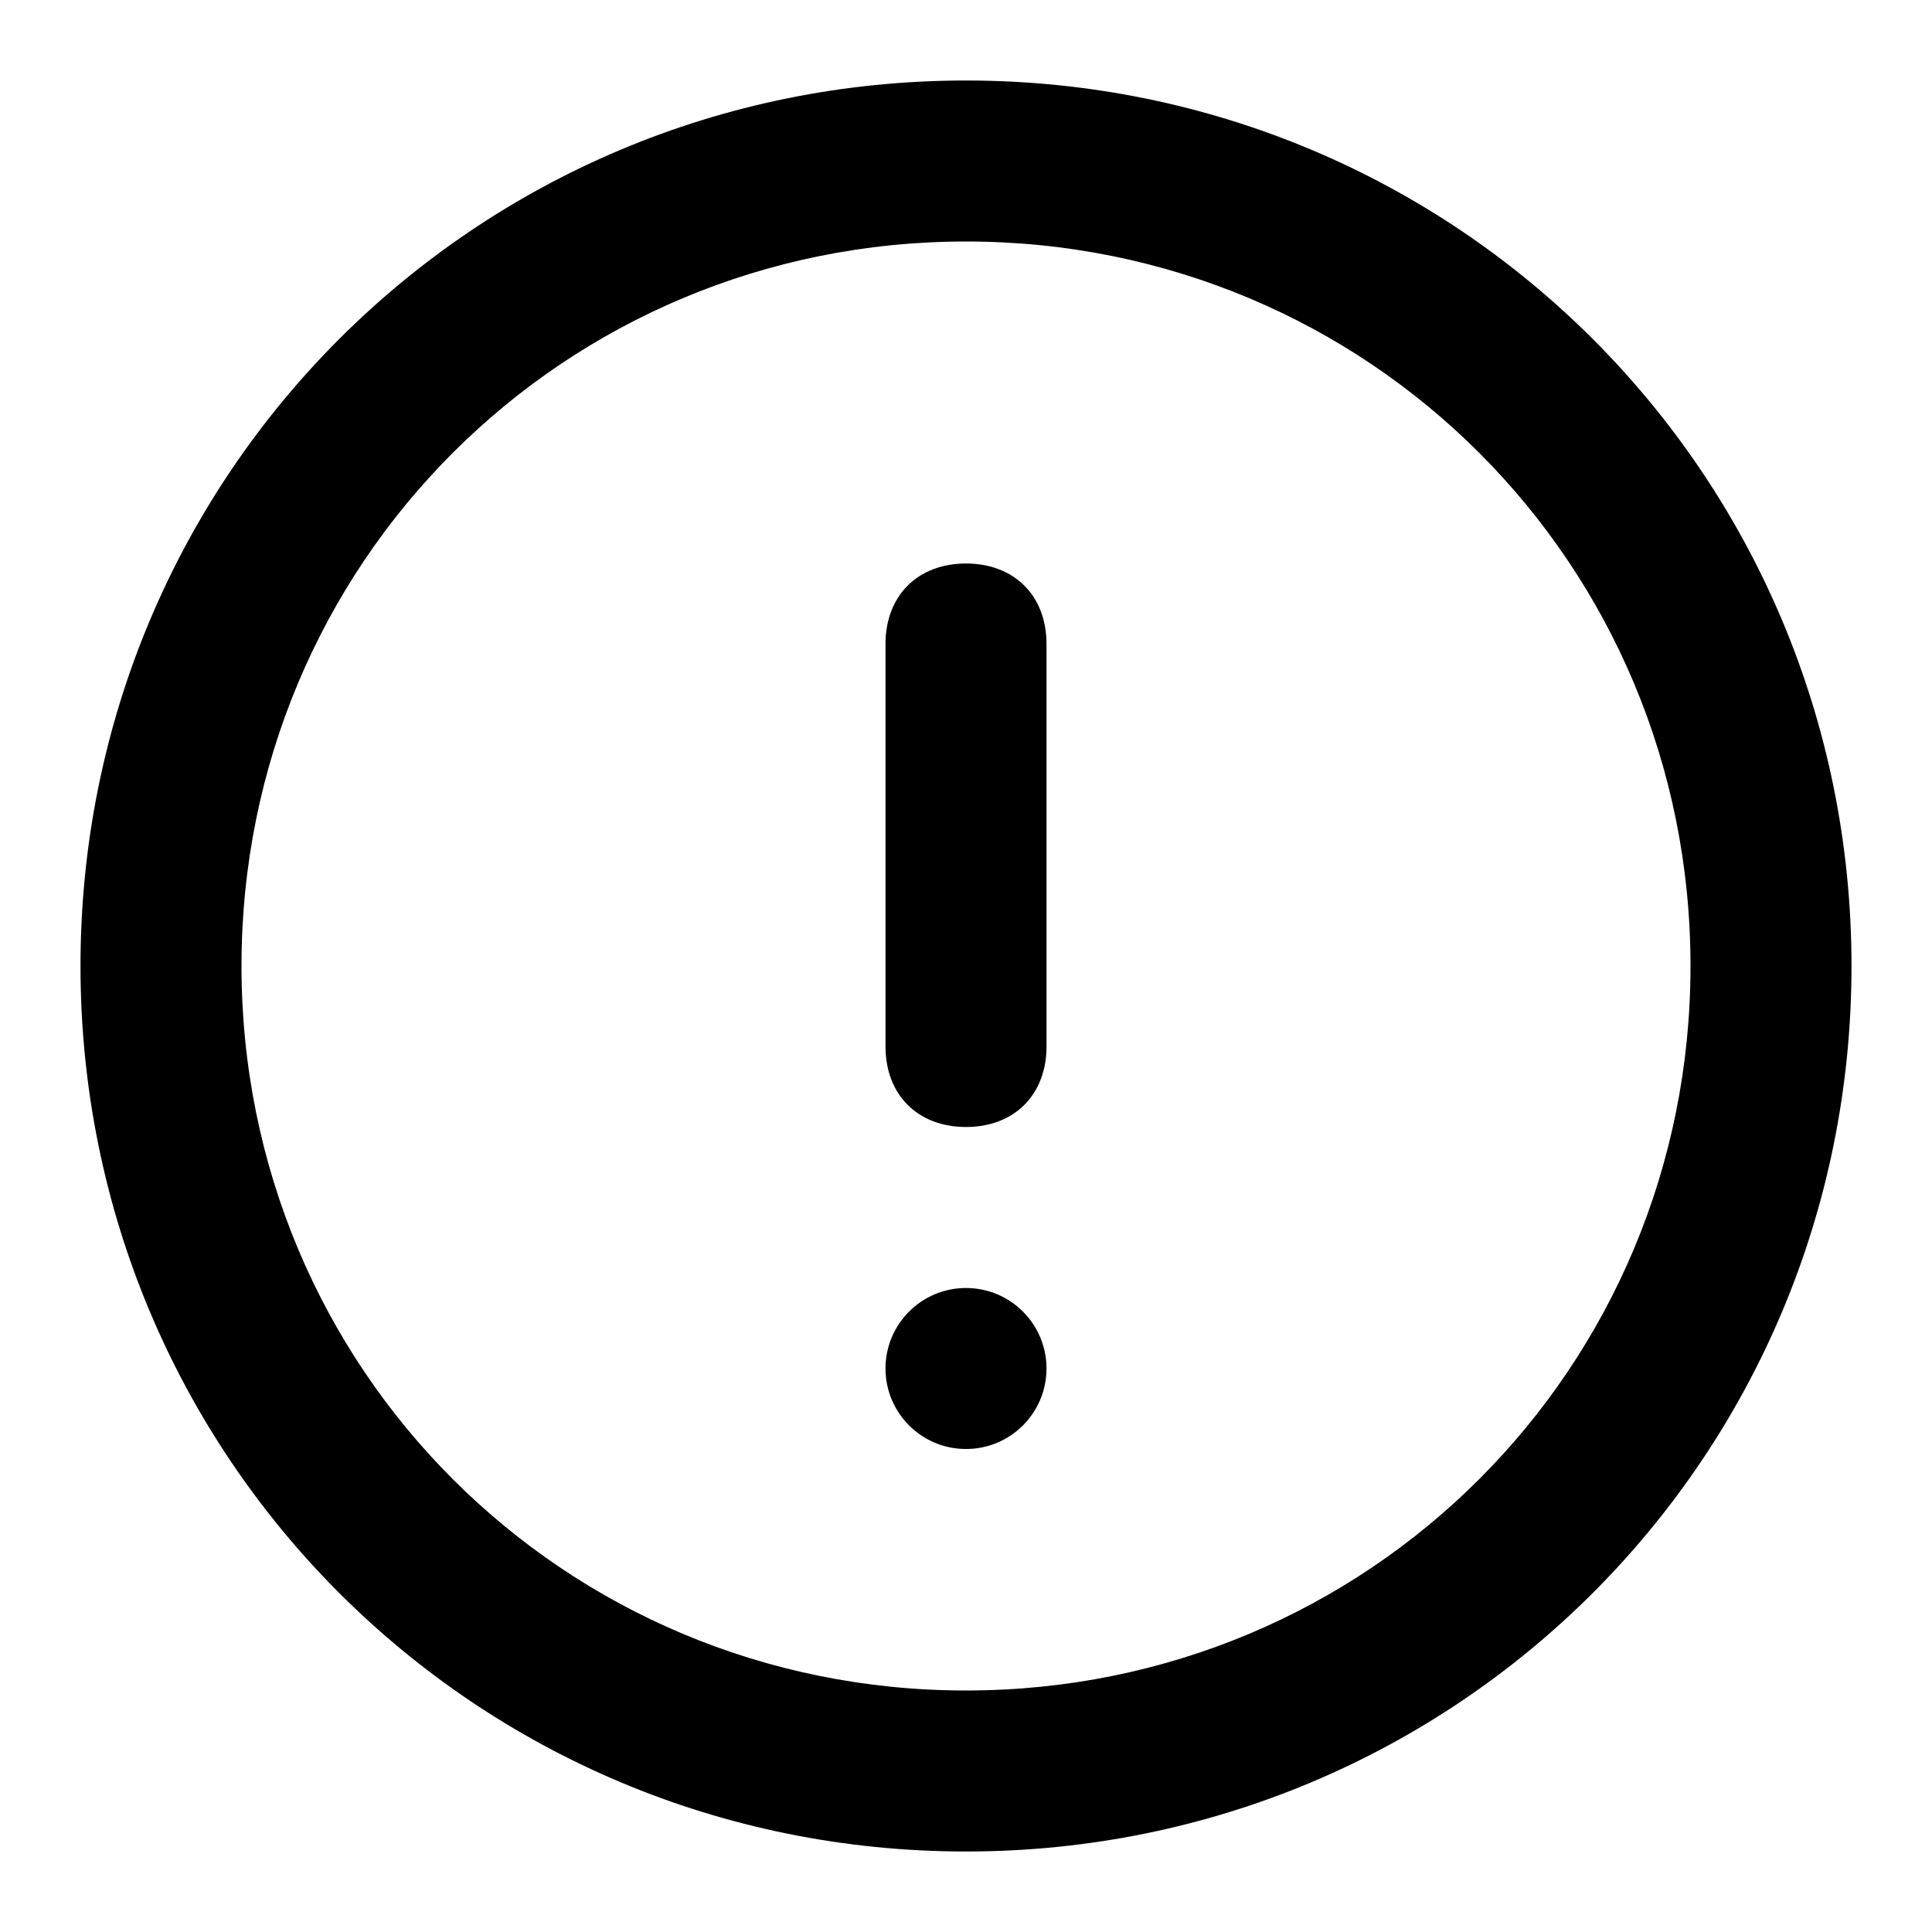
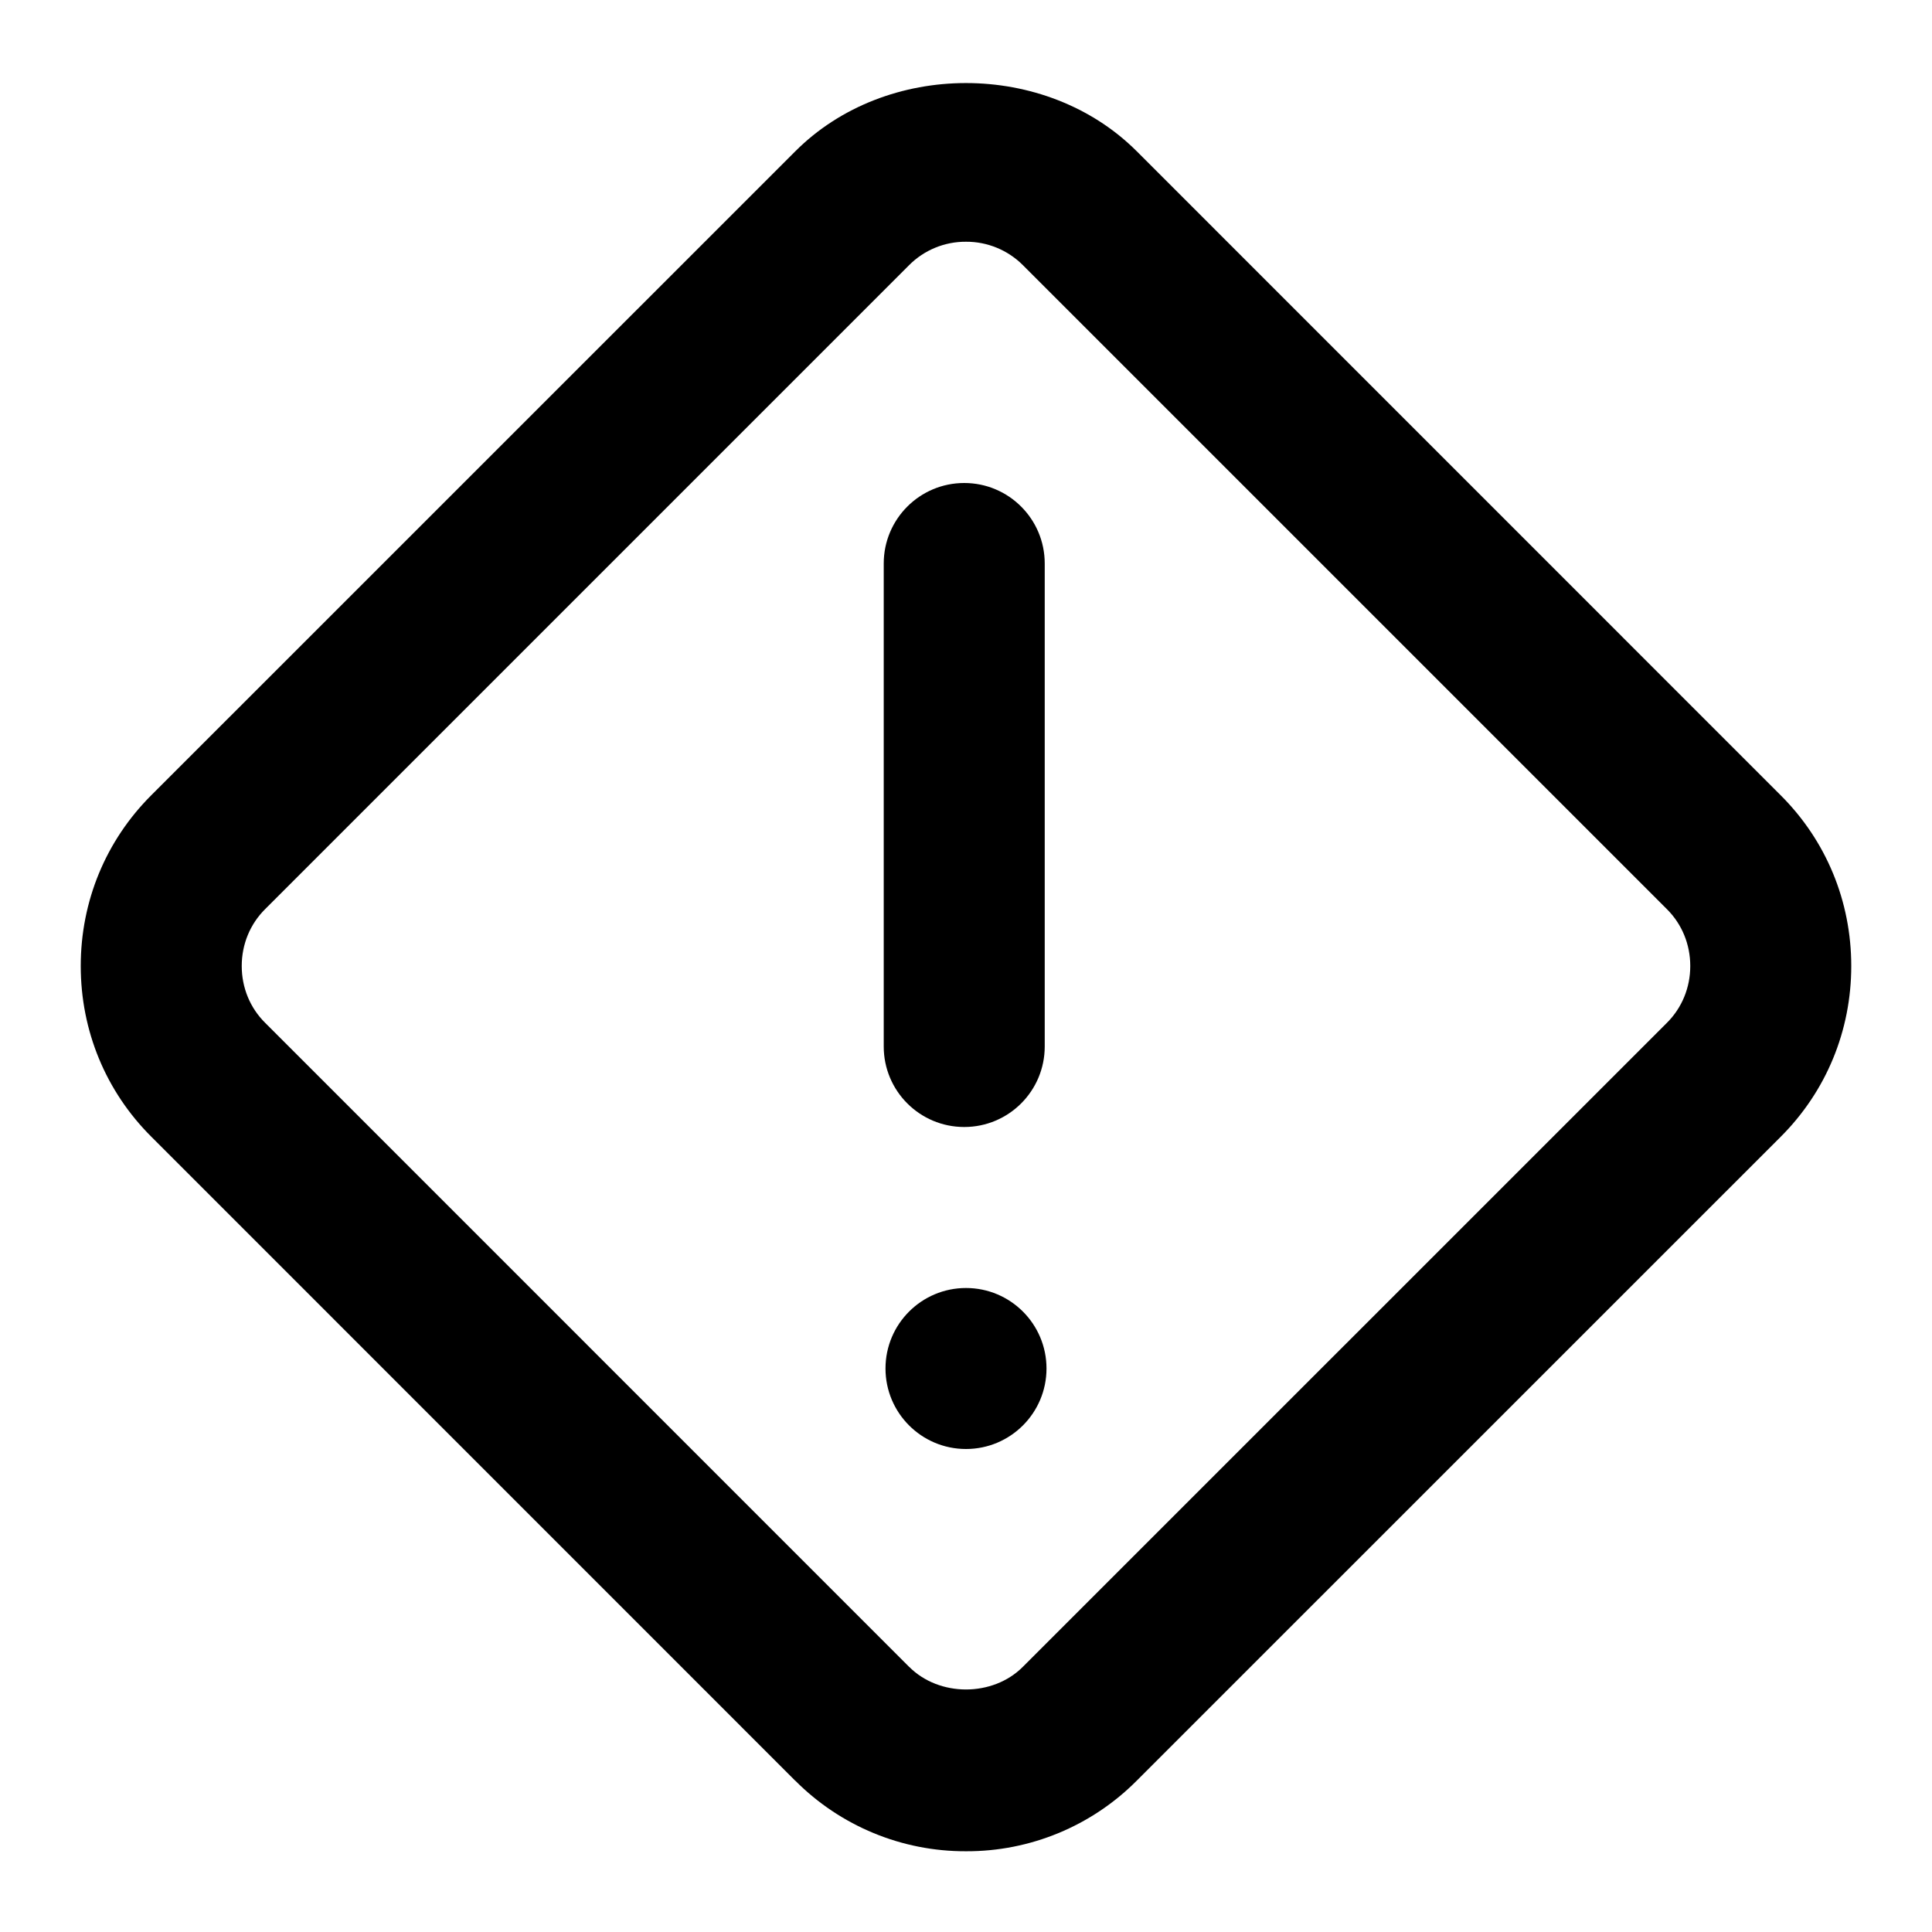
- <svg xmlns="http://www.w3.org/2000/svg" version="1.1" id="Layer_1" x="0px" y="0px" viewBox="0 0 24 24" style="enable-background:new 0 0 24 24;" xml:space="preserve">
-   <g>
-     <path d="M12,1C5.9,1,1,5.9,1,12s4.9,11,11,11s11-4.9,11-11S18.1,1,12,1z M12,21c-5,0-9-4-9-9c0-5,4-9,9-9c5,0,9,4,9,9   C21,17,17,21,12,21z" />
-     <circle cx="12" cy="17" r="1" />
-     <path d="M12,14c0.6,0,1-0.4,1-1V8c0-0.6-0.4-1-1-1s-1,0.4-1,1v5C11,13.6,11.4,14,12,14z" />
-   </g>
+ <svg xmlns="http://www.w3.org/2000/svg" viewBox="0 0 24 24">
+   <circle cx="12" cy="17" r="1" />
+   <path d="M11.978 14a1 1 0 0 1-1-1V7a1 1 0 1 1 2 0v6a1 1 0 0 1-1 1Z" />
+   <path d="M12 22.997a2.977 2.977 0 0 1-2.121-.877h-.001L1.88 14.121c-.566-.564-.877-1.317-.877-2.121s.311-1.557.877-2.122L9.879 1.88c1.129-1.131 3.112-1.131 4.243 0l7.998 7.999c.566.564.877 1.317.877 2.121s-.311 1.557-.877 2.122l-7.999 7.998a2.975 2.975 0 0 1-2.121.877Zm0-19.994a.988.988 0 0 0-.706.29l-8 8c-.188.187-.291.438-.291.707s.103.52.291.706l7.999 8h.001c.373.375 1.039.375 1.412 0l8-7.999c.188-.187.291-.438.291-.707s-.103-.52-.29-.706l-8-8A.992.992 0 0 0 12 3.003Z" />
</svg>
